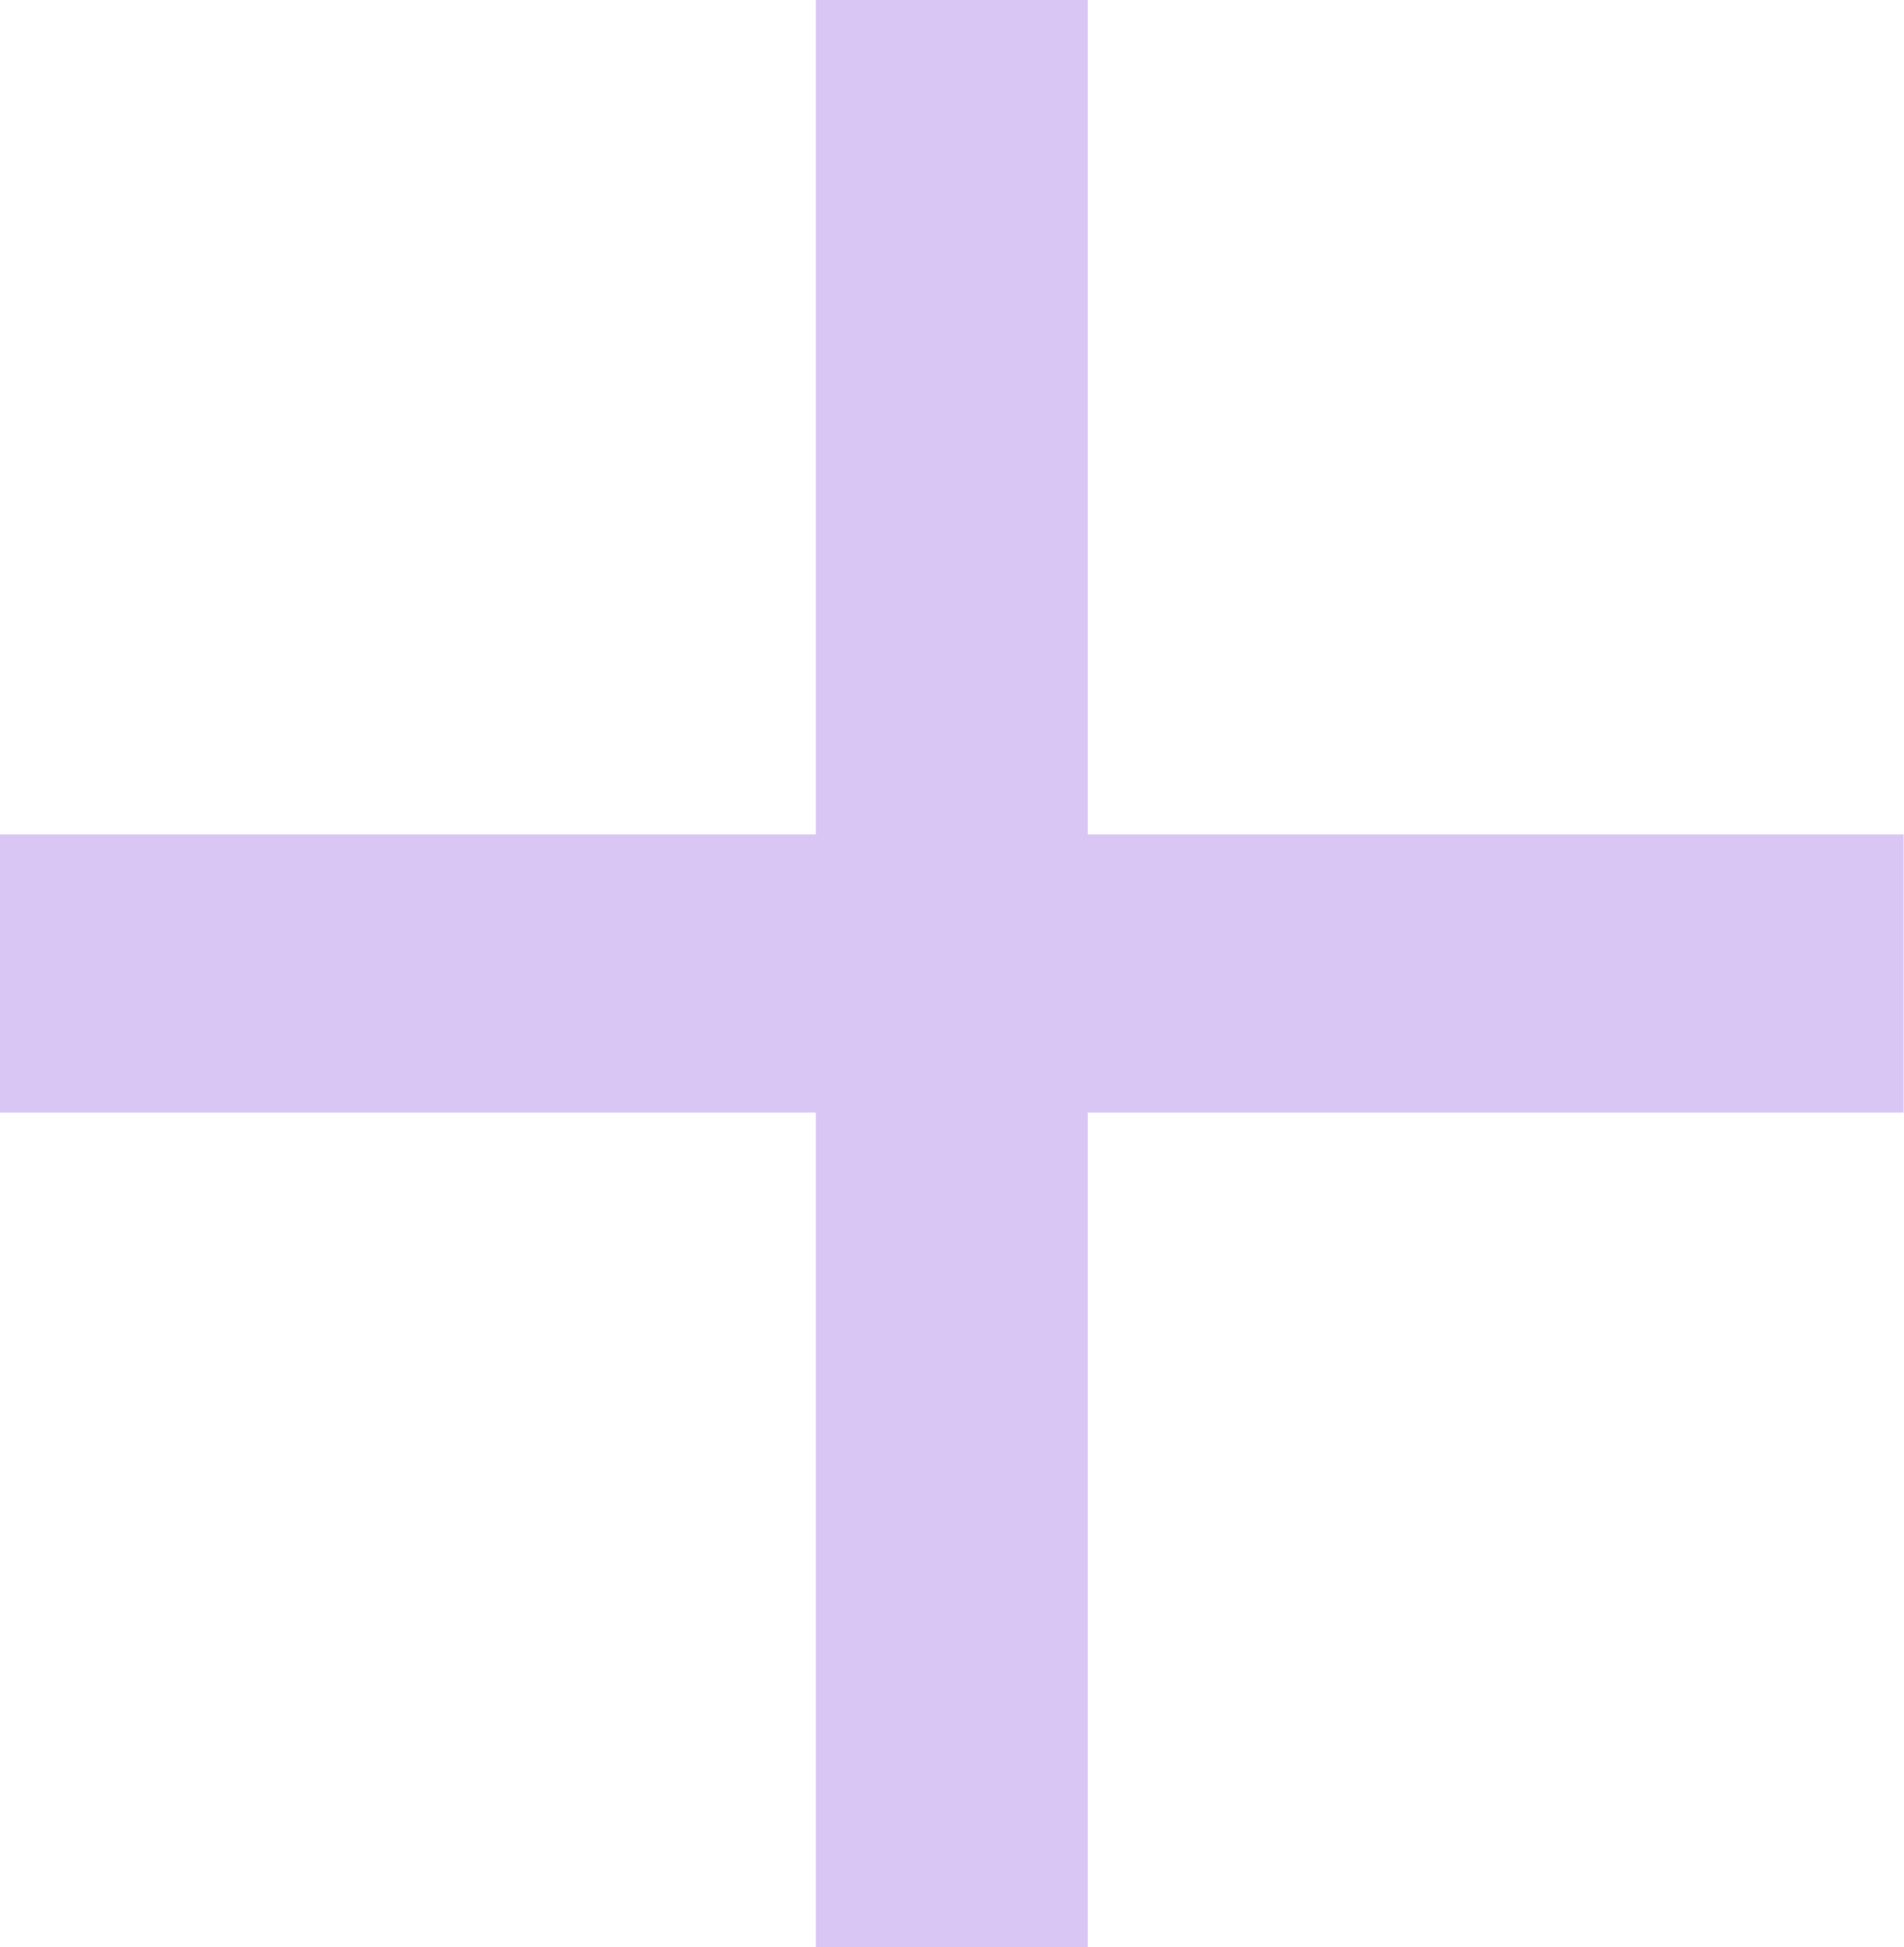
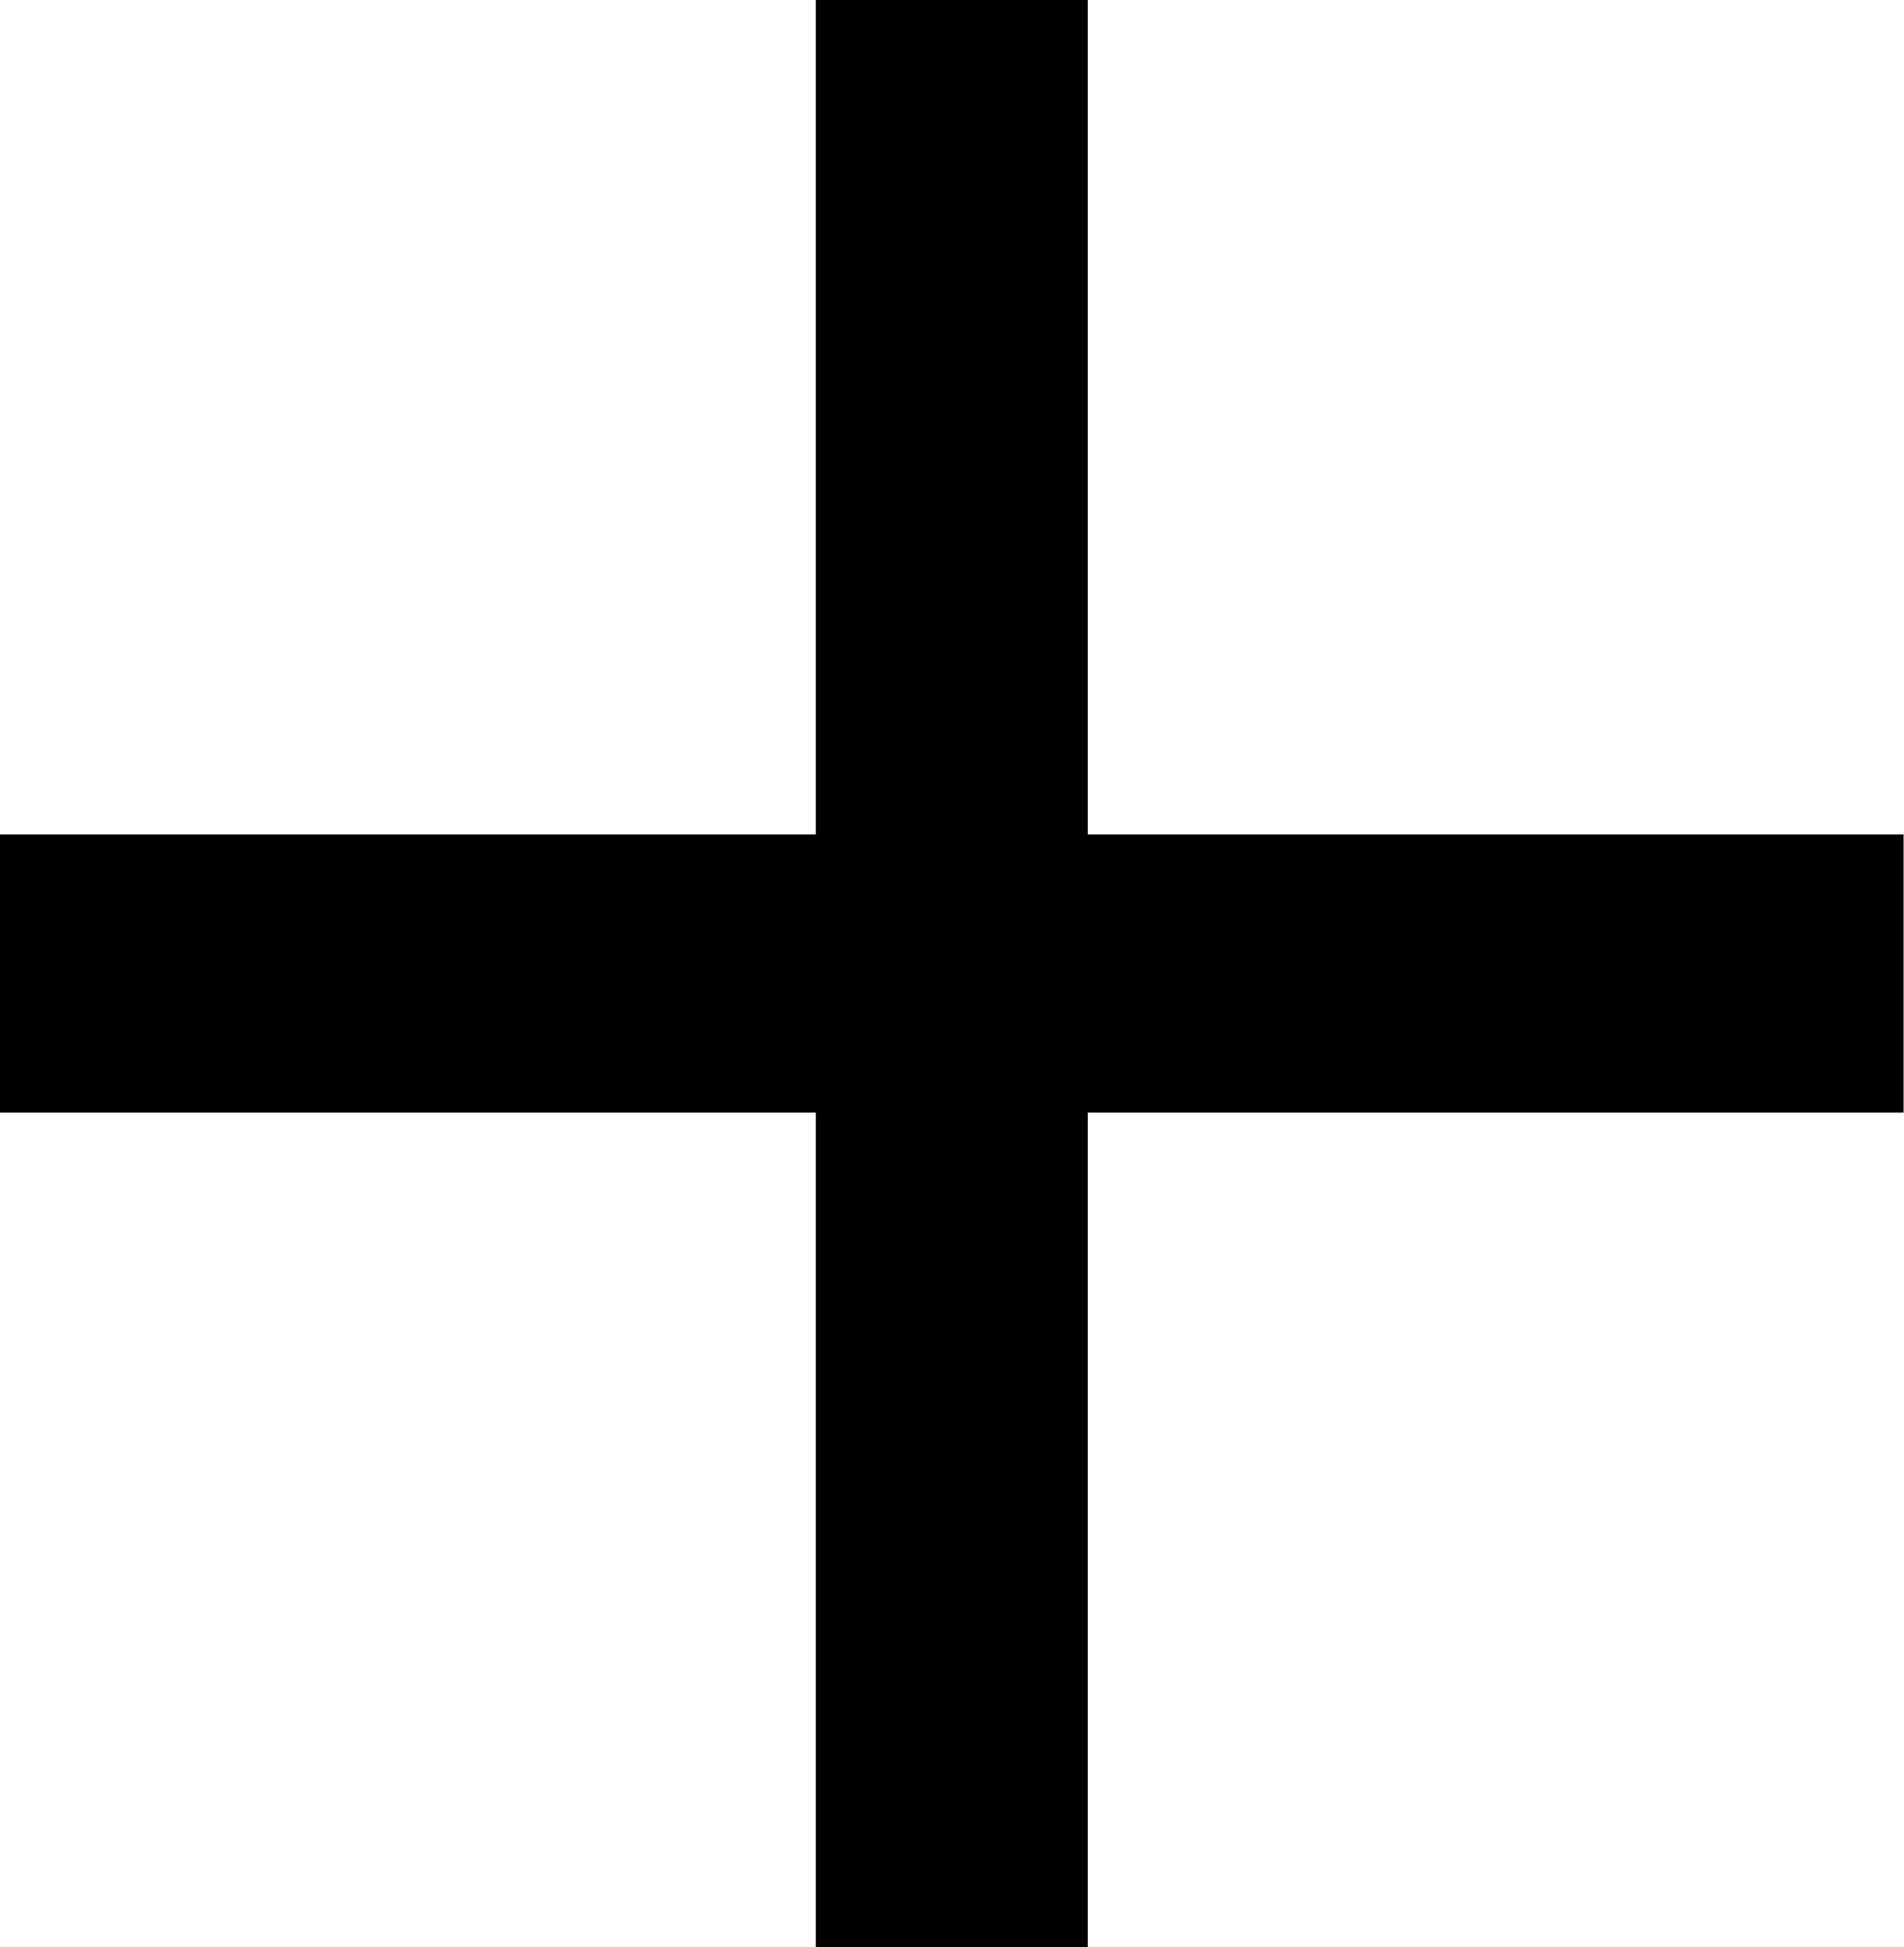
<svg xmlns="http://www.w3.org/2000/svg" width="44" height="45" viewBox="0 0 44 45" fill="none">
-   <path id="Vector" d="M44 25.714H25.143V45H18.857V25.714H0V19.286H18.857V0H25.143V19.286H44V25.714Z" fill="#D9C6F4" />
+   <path id="Vector" d="M44 25.714H25.143V45H18.857V25.714H0V19.286H18.857V0H25.143V19.286H44V25.714Z" fill="currentColor" />
</svg>
